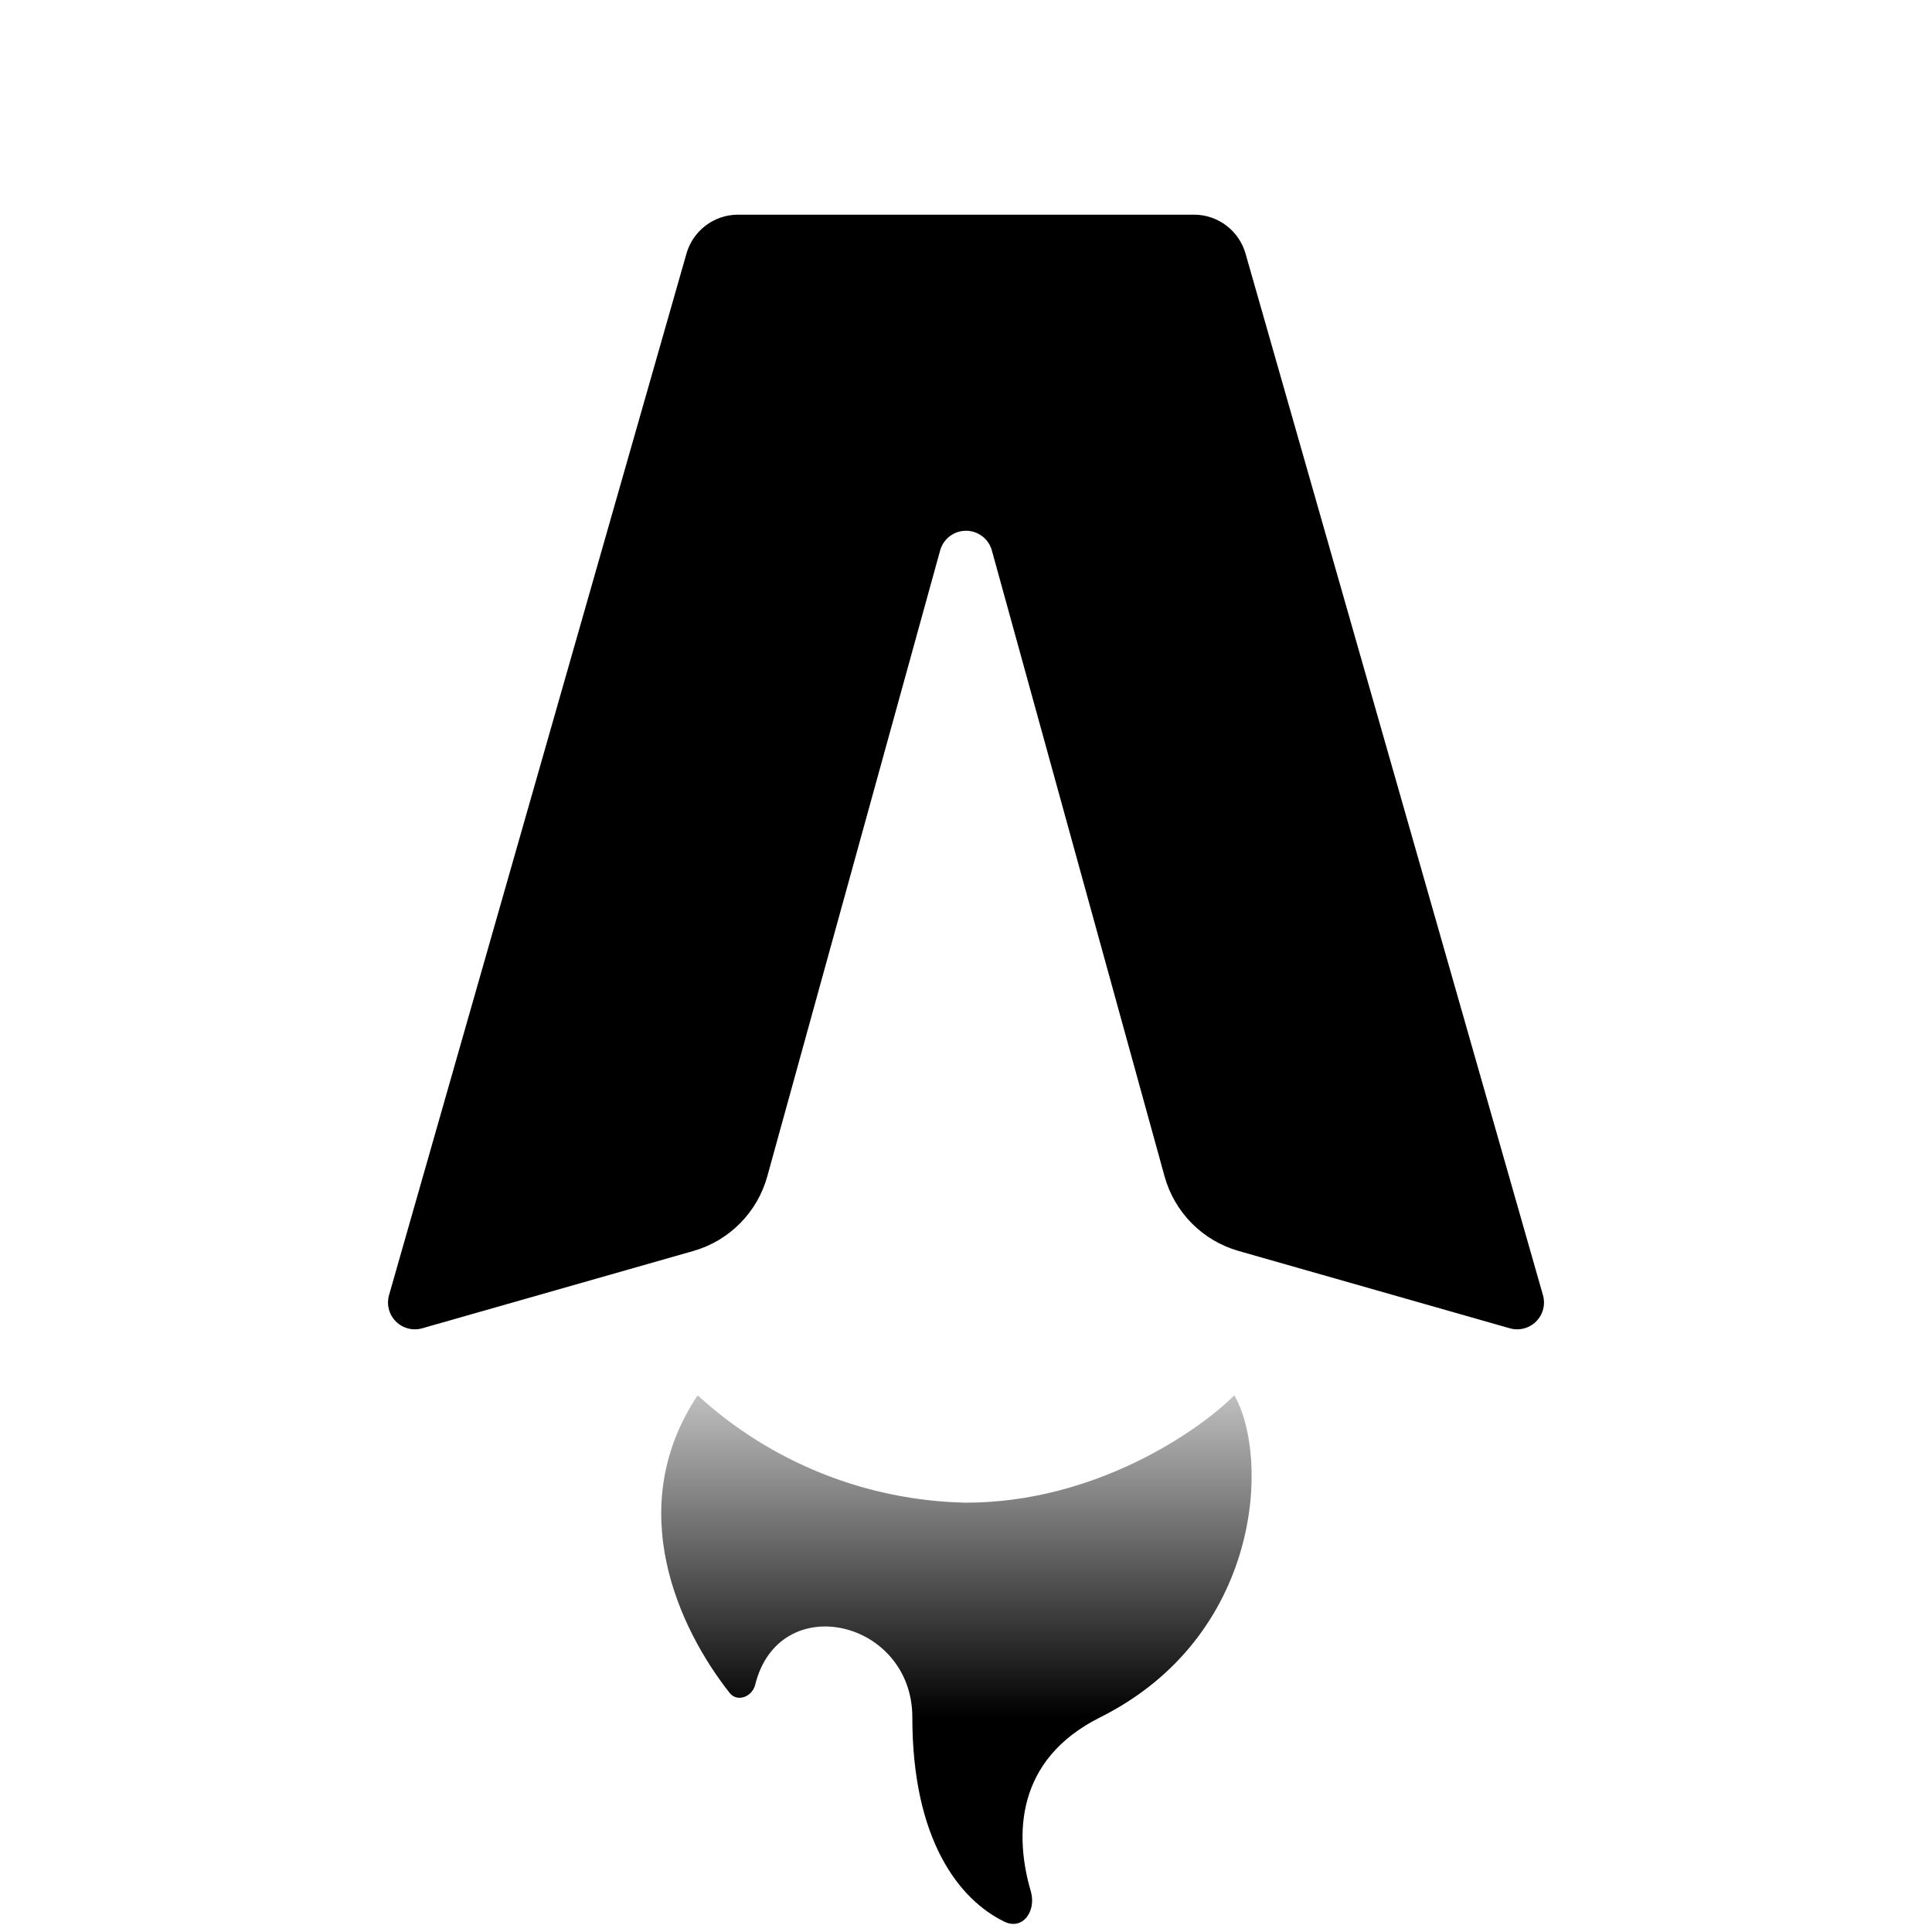
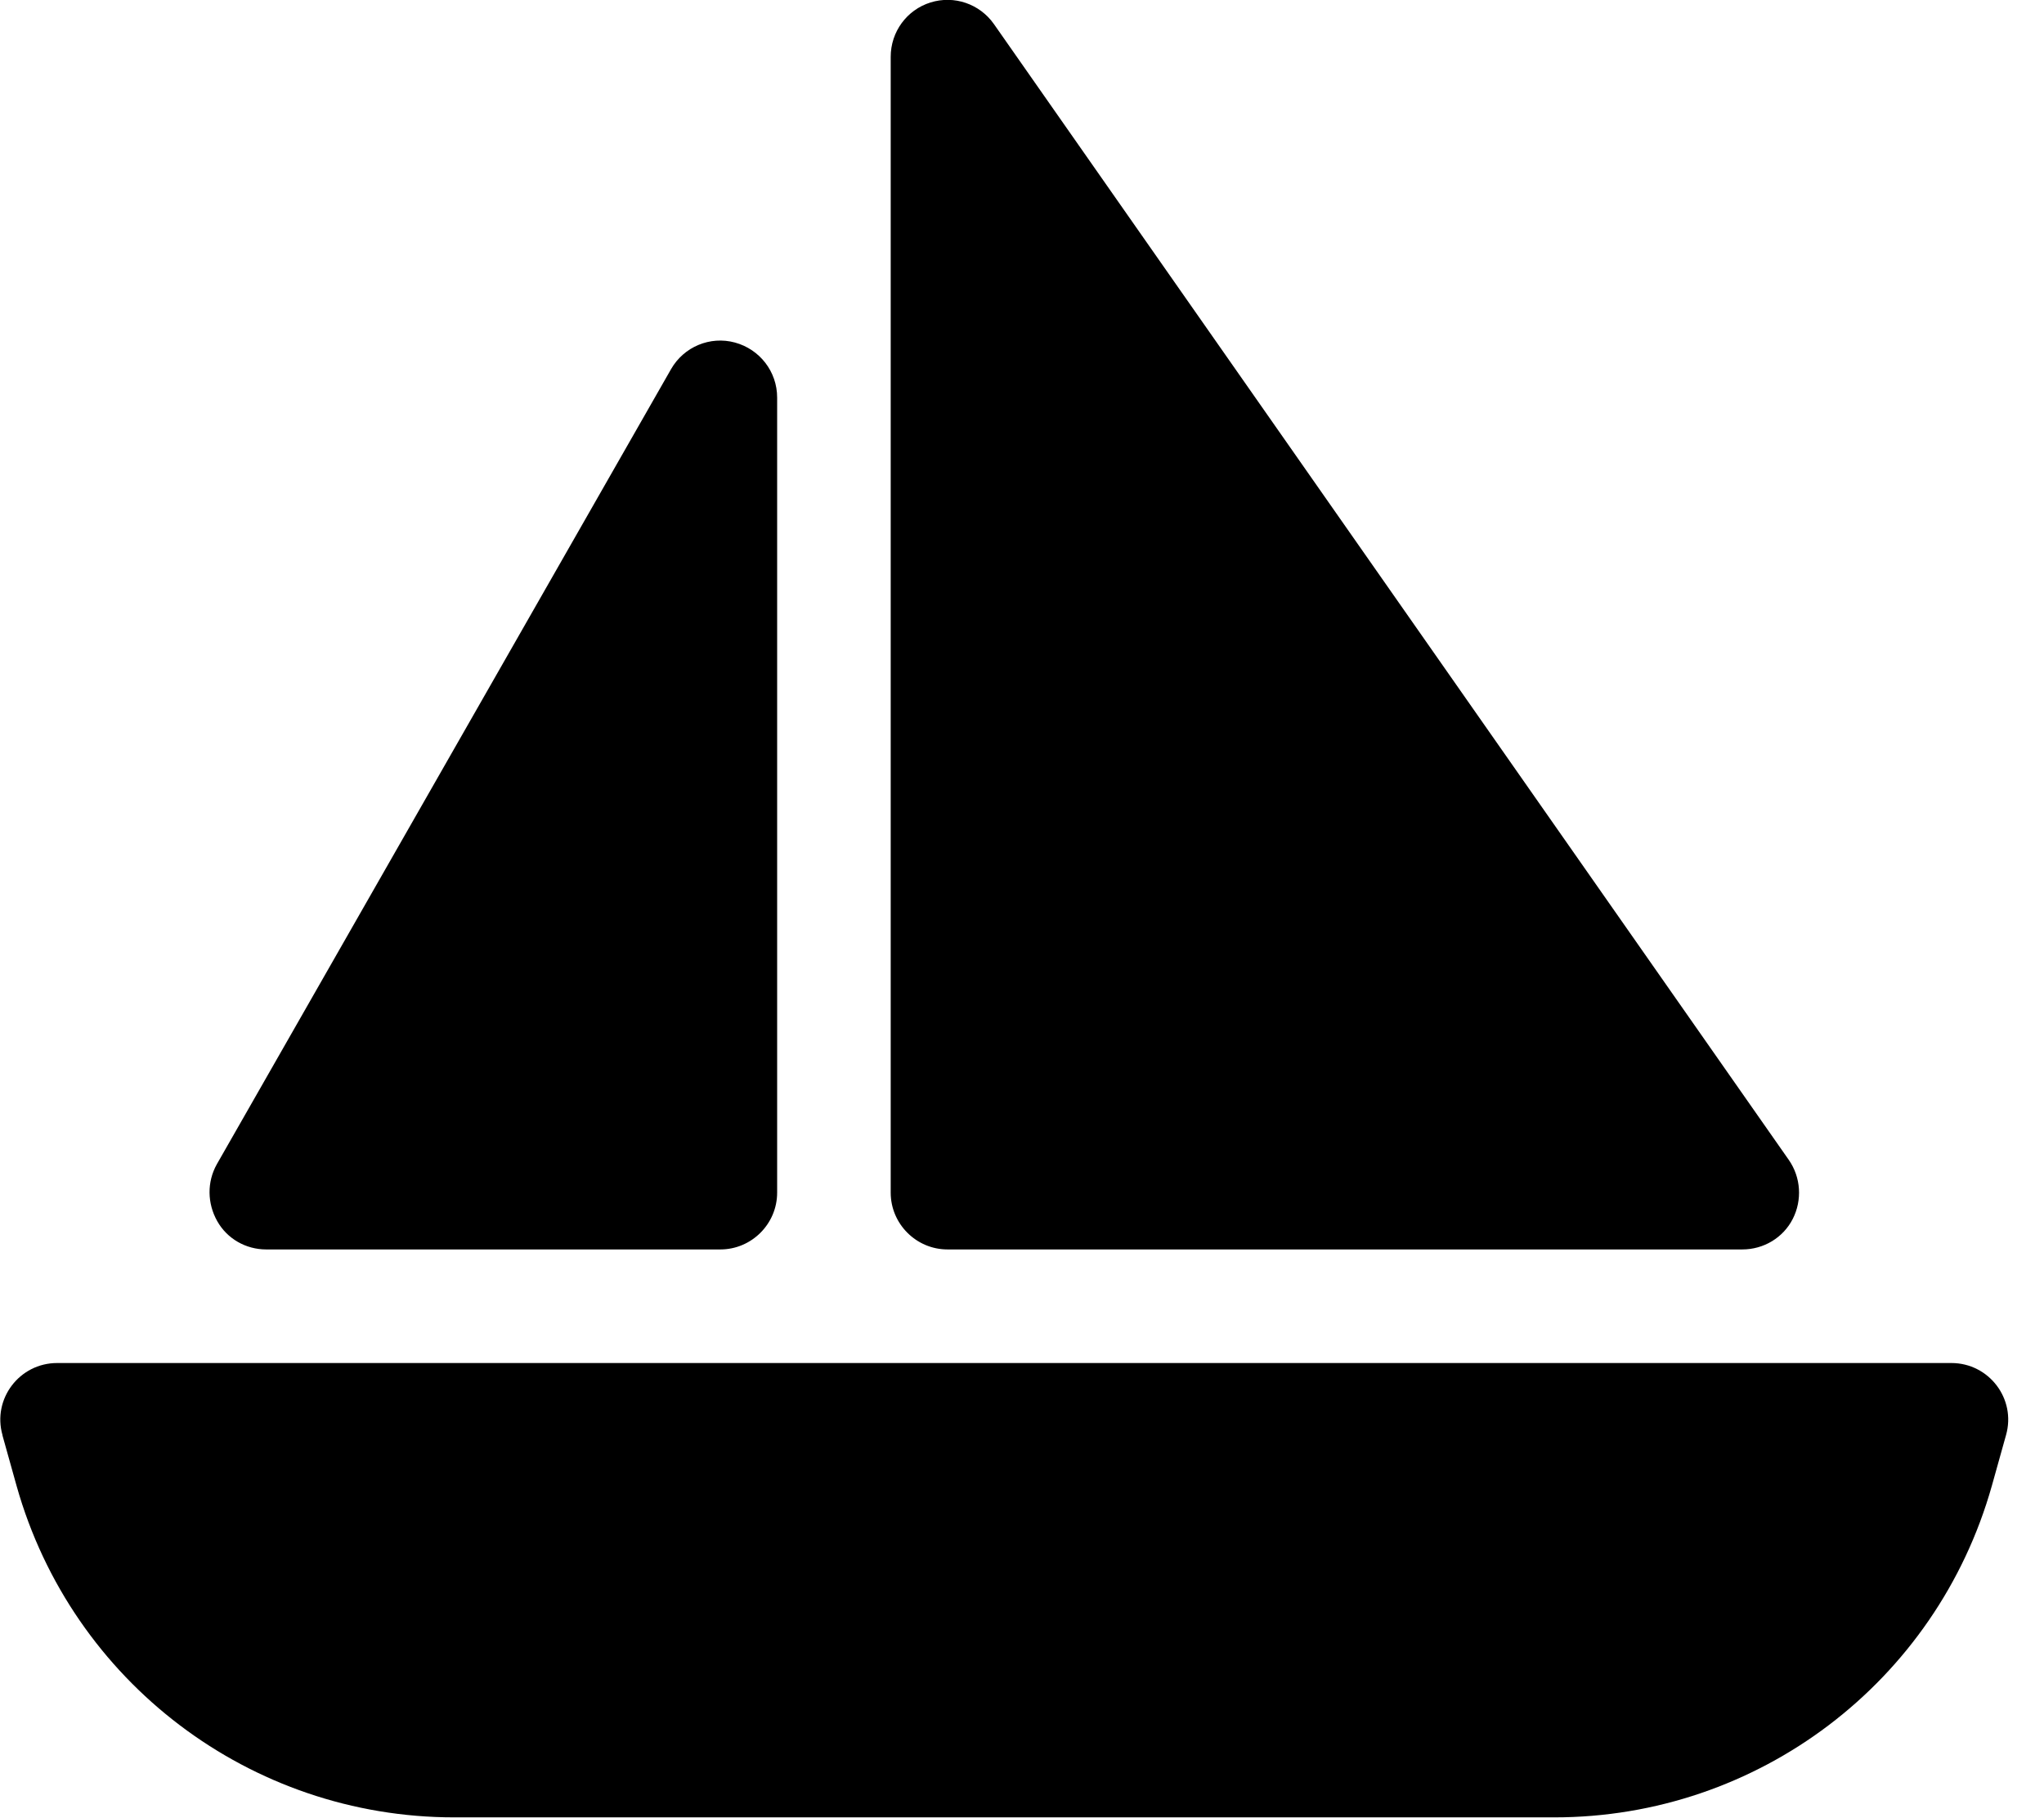
- <svg xmlns="http://www.w3.org/2000/svg" fill="none" viewBox="0 0 36 36">
-   <path fill="#000" d="M22.25 4h-8.5a1 1 0 0 0-.96.73l-5.54 19.4a.5.5 0 0 0 .62.62l5.05-1.44a2 2 0 0 0 1.38-1.4l3.22-11.66a.5.5 0 0 1 .96 0l3.22 11.67a2 2 0 0 0 1.38 1.39l5.05 1.44a.5.5 0 0 0 .62-.62l-5.54-19.4a1 1 0 0 0-.96-.73Z" />
-   <path fill="url(#gradient)" d="M18 28a7.63 7.63 0 0 1-5-2c-1.4 2.1-.35 4.35.6 5.55.14.17.41.07.47-.15.44-1.8 2.93-1.22 2.93.6 0 2.28.87 3.4 1.72 3.81.34.16.59-.2.49-.56-.31-1.05-.29-2.46 1.29-3.25 3-1.5 3.17-4.83 2.5-6-.67.67-2.6 2-5 2Z" />
-   <defs>
-     <linearGradient id="gradient" x1="16" x2="16" y1="32" y2="24" gradientUnits="userSpaceOnUse">
-       <stop stop-color="#000" />
-       <stop offset="1" stop-color="#000" stop-opacity="0" />
-     </linearGradient>
-   </defs>
-   <style>
-     @media (prefers-color-scheme:dark){:root{filter:invert(100%)}}
-   </style>
+ <svg xmlns="http://www.w3.org/2000/svg" viewBox="0 0 576 512">
+   <path d="M251 16c0-7 4.5-13.2 11.2-15.3s13.9 .4 17.9 6.1l224 320c3.4 4.9 3.8 11.3 1.1 16.6s-8.2 8.6-14.2 8.6H267c-8.8 0-16-7.2-16-16V16zM207.1 96.5c7 1.9 11.9 8.2 11.9 15.5V336c0 8.8-7.2 16-16 16H75c-5.7 0-11-3-13.8-8s-2.9-11-.1-16l128-224c3.6-6.3 11-9.4 18-7.5zM.7 404.3C-2.2 394.1 5.5 384 16.1 384H549.9c10.6 0 18.3 10.1 15.4 20.3l-4 14.3C545.7 473.9 495.4 512 438 512H128C70.6 512 20.3 473.9 4.7 418.7l-4-14.3z" />
</svg>
